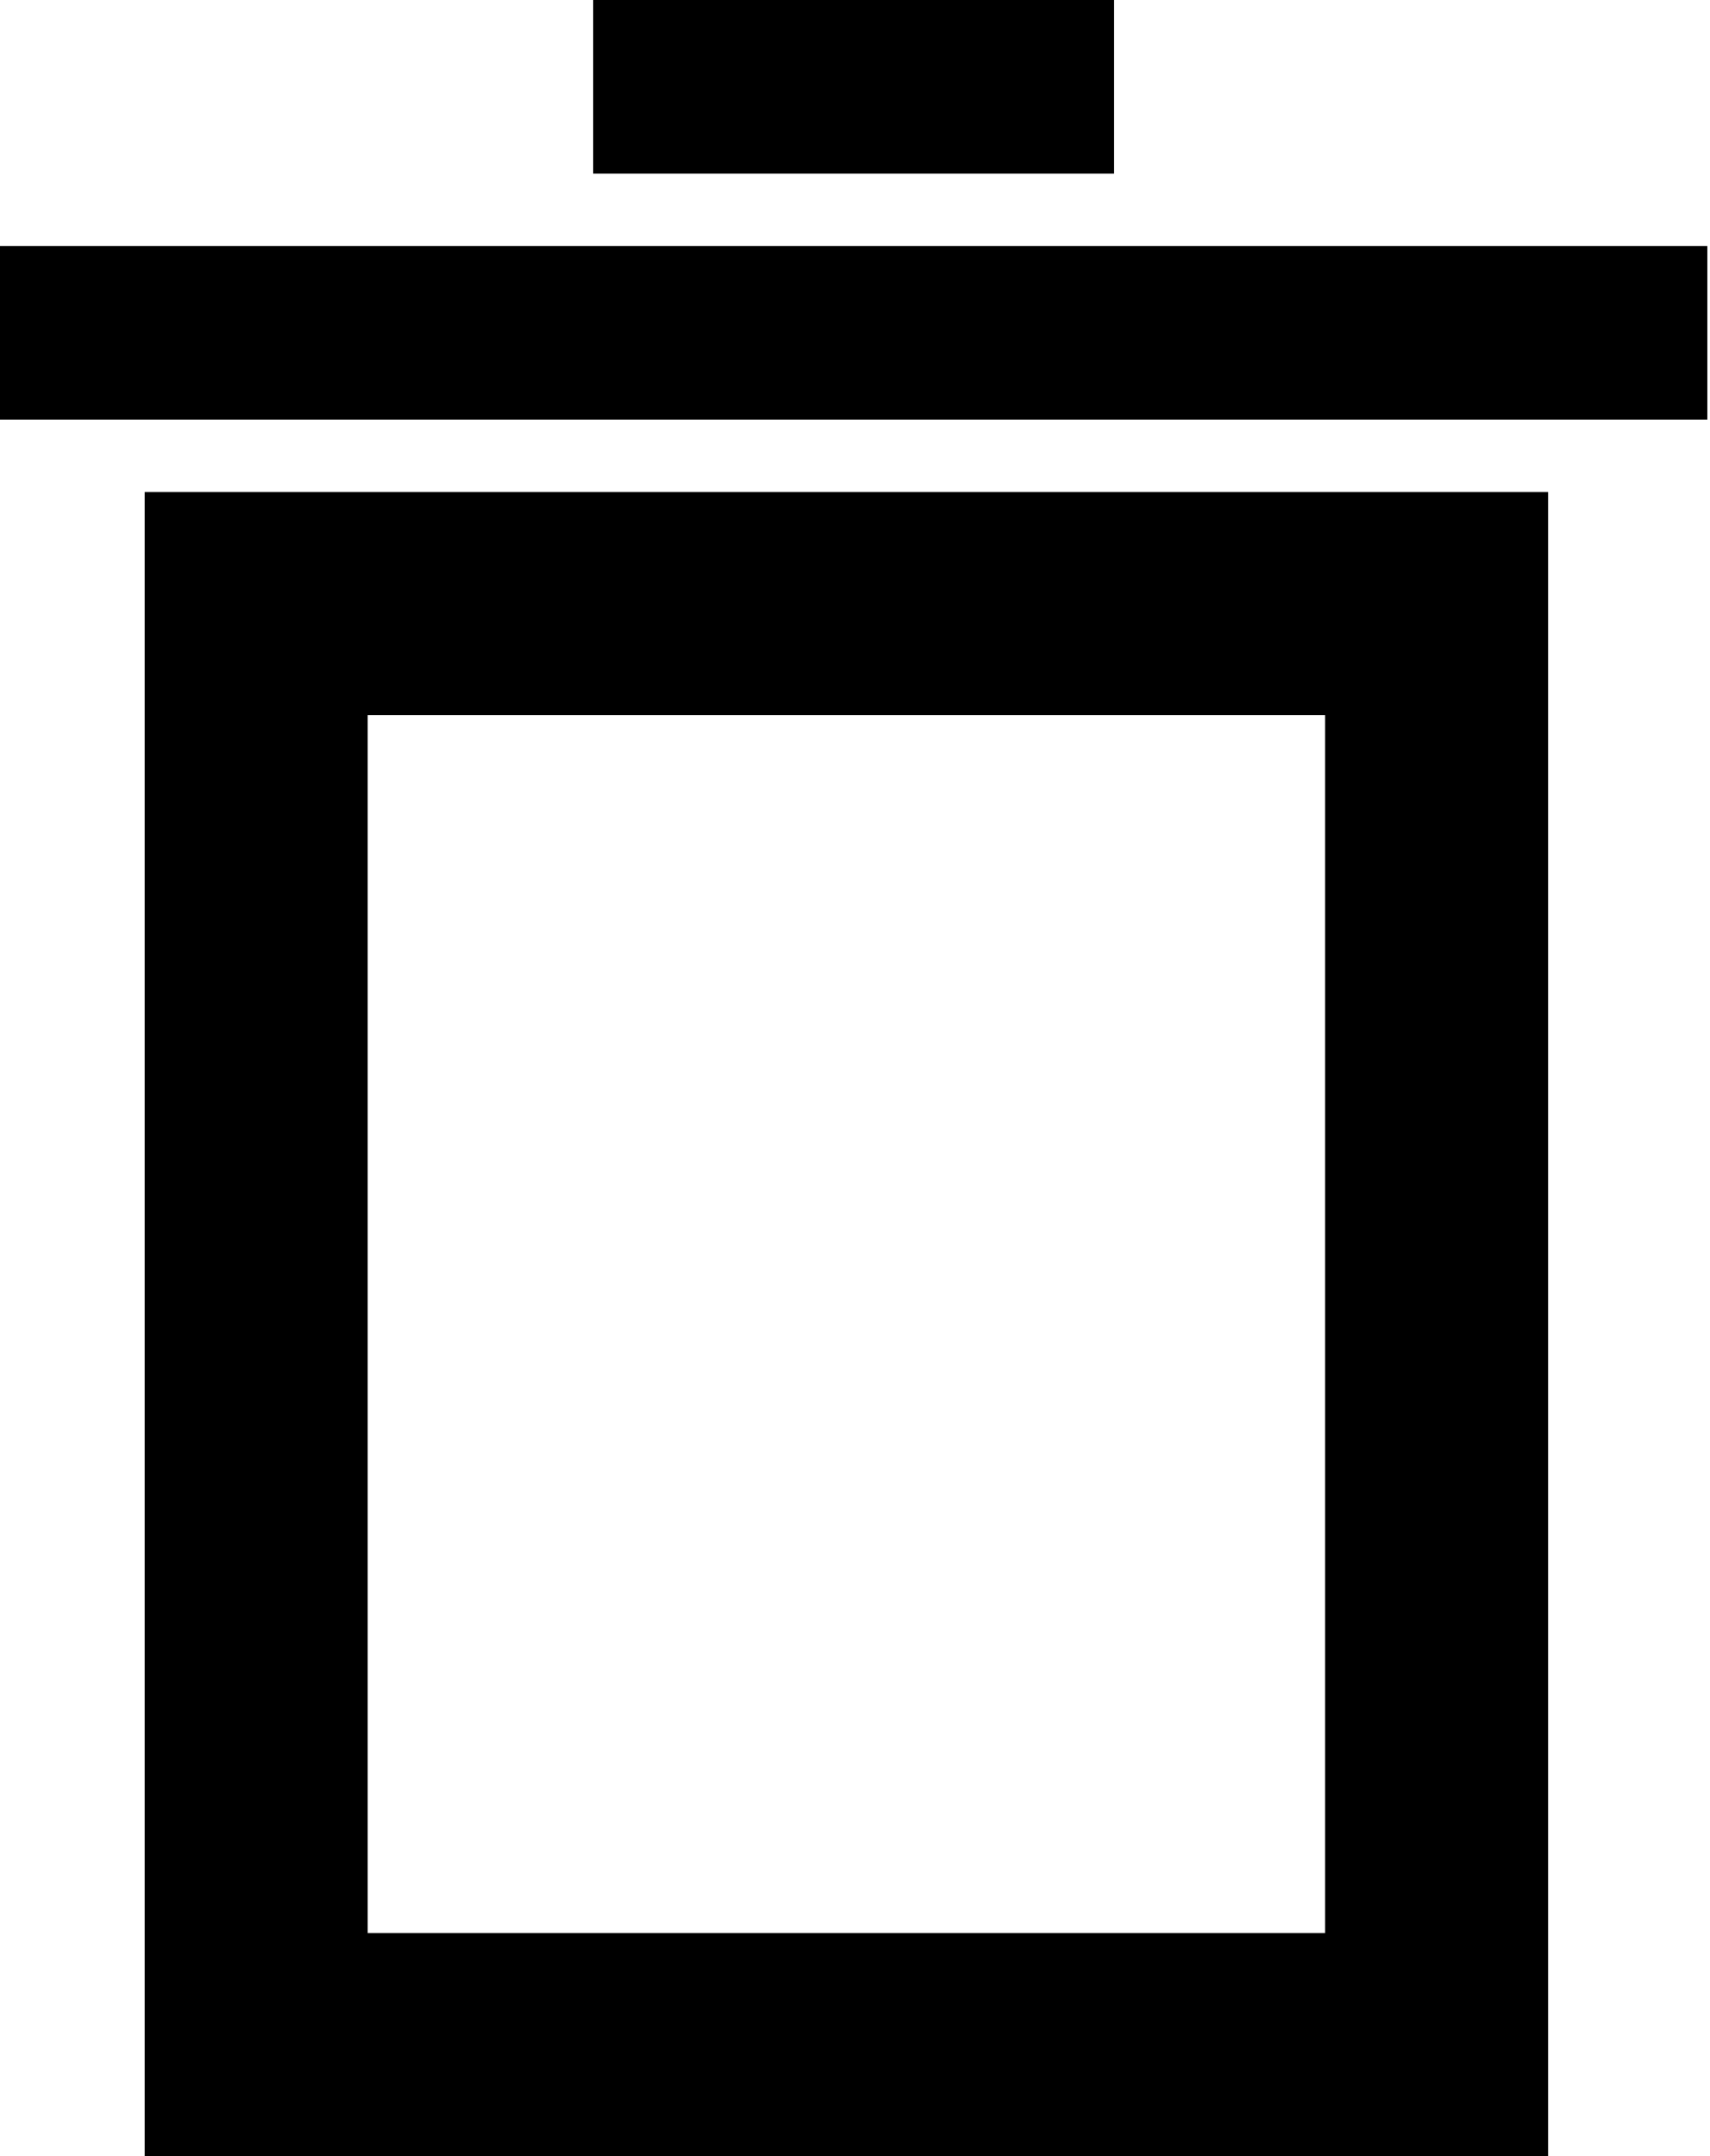
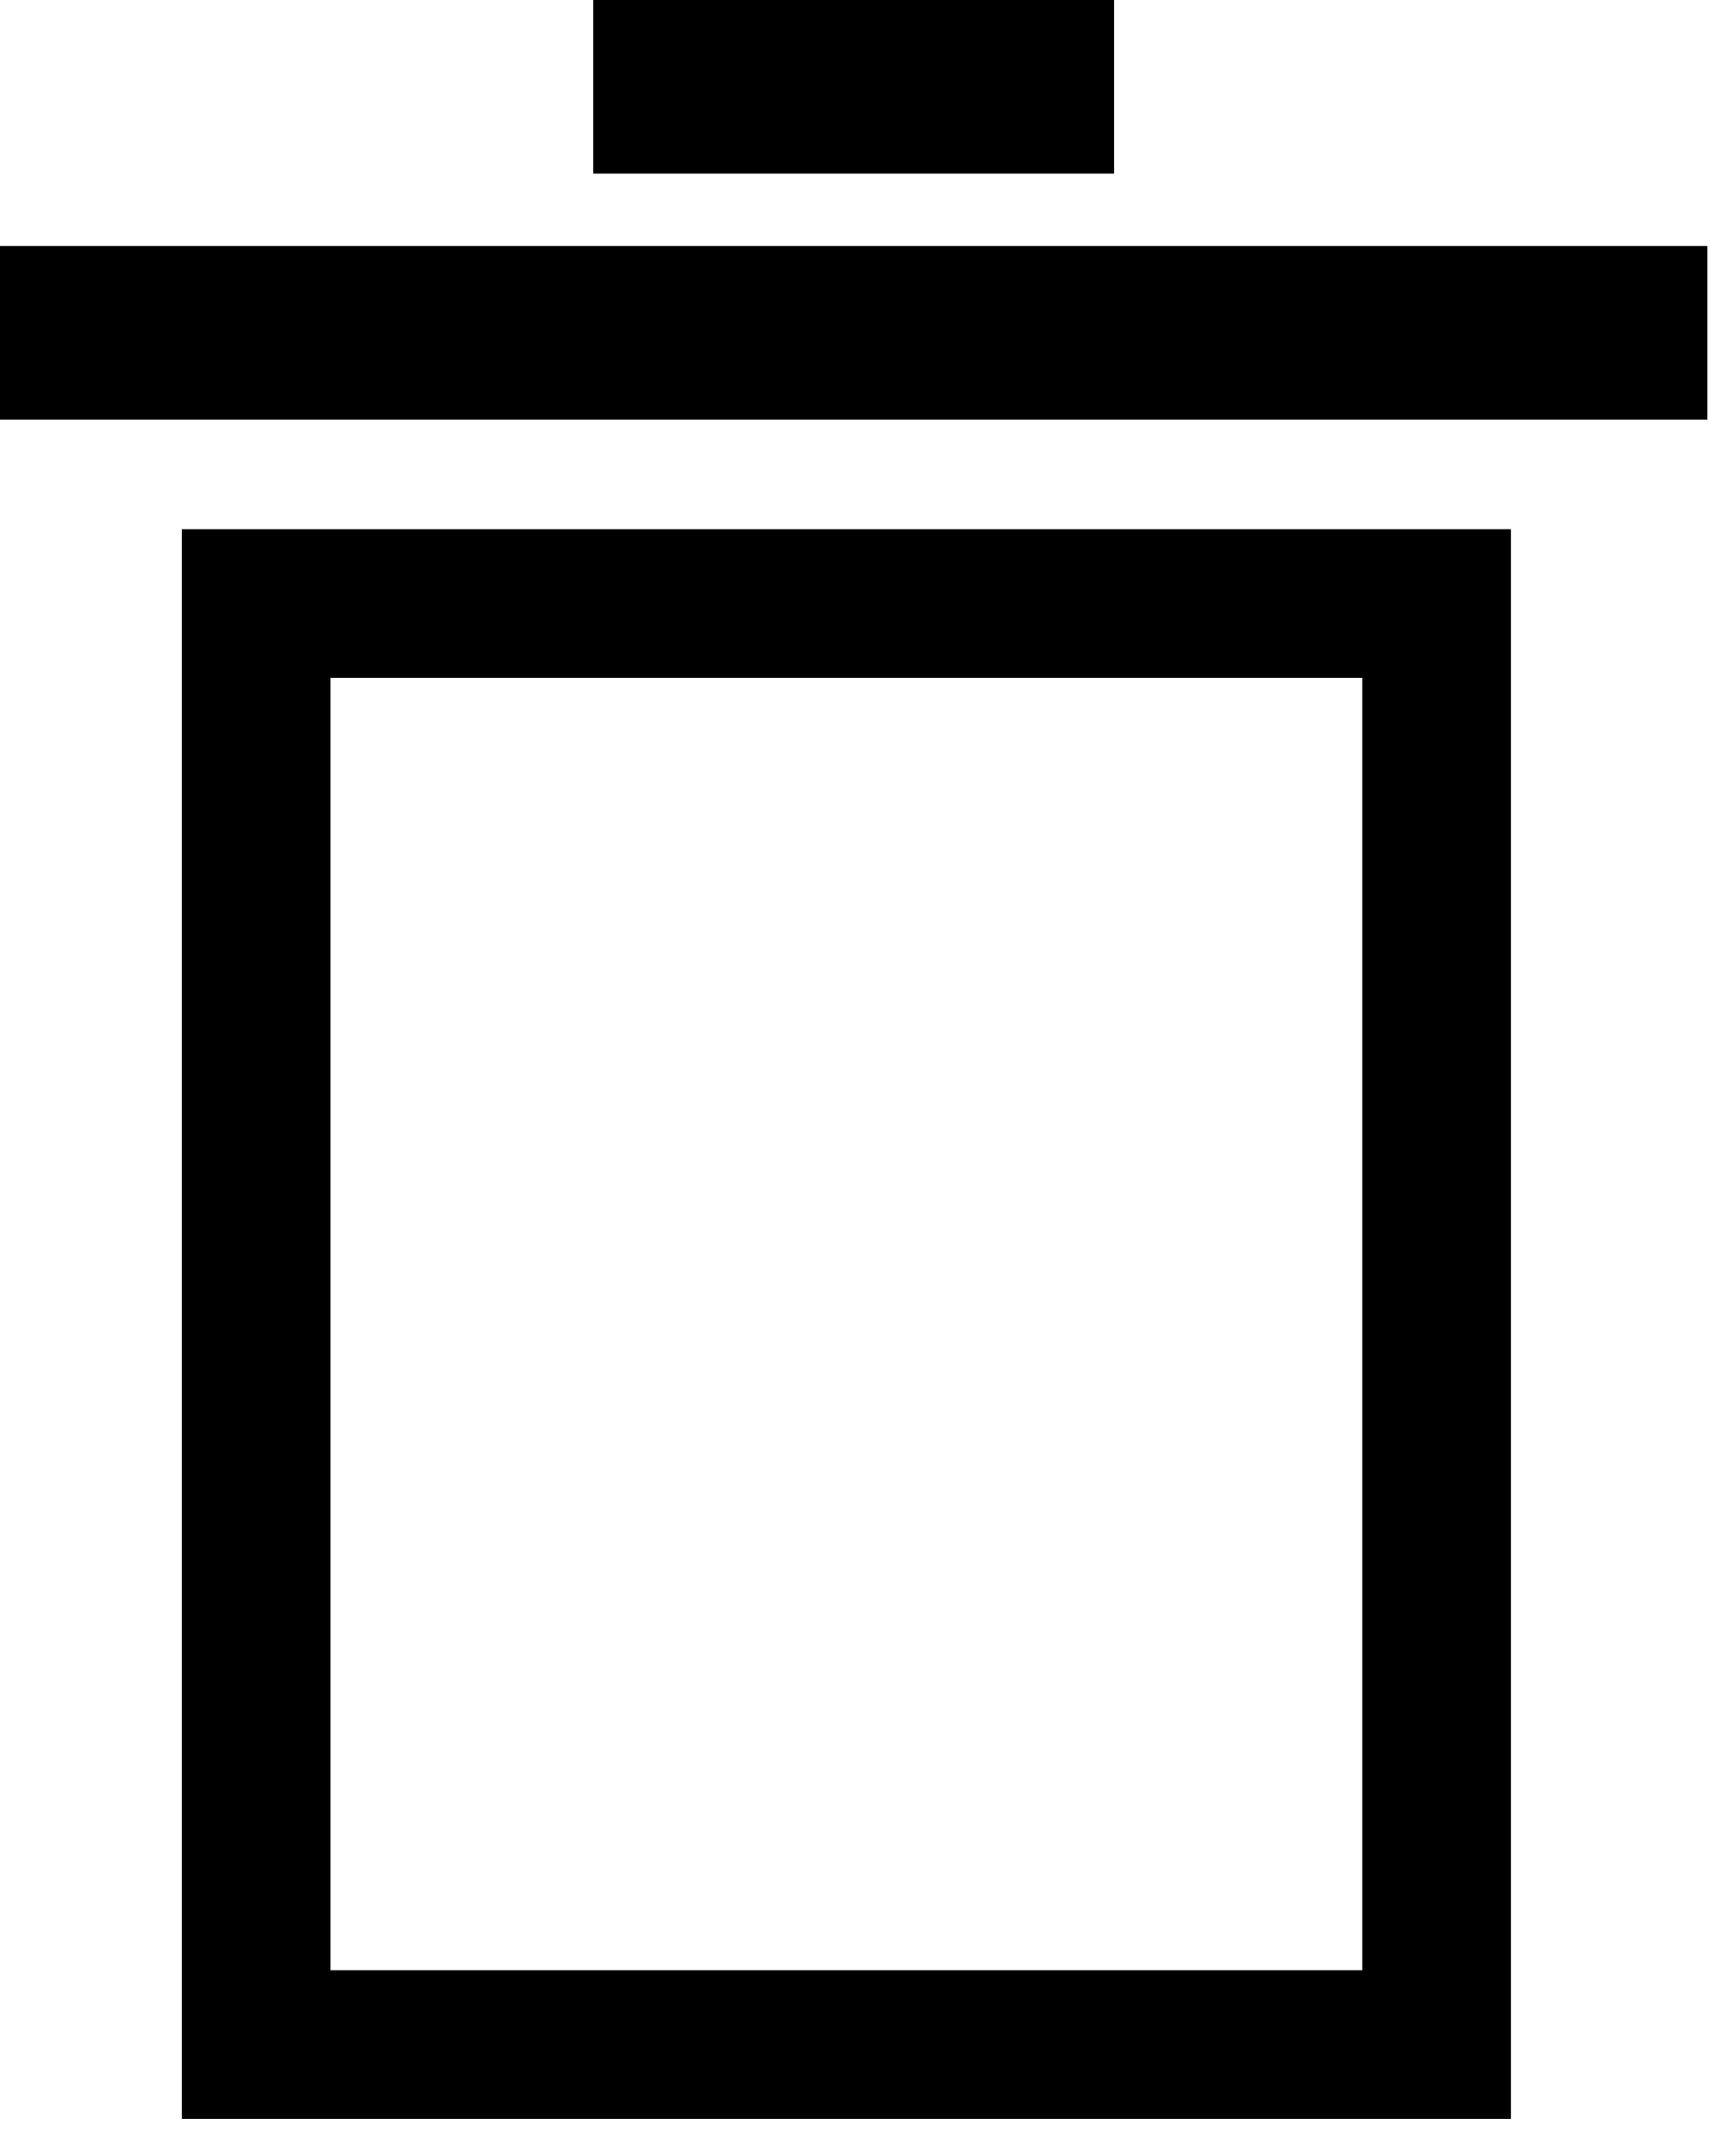
<svg xmlns="http://www.w3.org/2000/svg" width="23" height="29" viewBox="0 0 23 29" fill="none">
-   <rect x="3.446" y="8.118" width="15.879" height="19.383" stroke="black" stroke-width="3" />
+   <rect x="3.446" y="8.118" width="15.879" height="19.383" stroke="black" stroke-width="2" />
  <rect x="0.584" y="-0.584" width="21.799" height="1.168" transform="matrix(1 0 0 -1 0 4.47675)" stroke="black" stroke-width="1.168" />
  <rect x="0.584" y="-0.584" width="5.839" height="1.168" transform="matrix(1 0 0 -1 7.97949 1.16766)" stroke="black" stroke-width="1.168" />
</svg>
